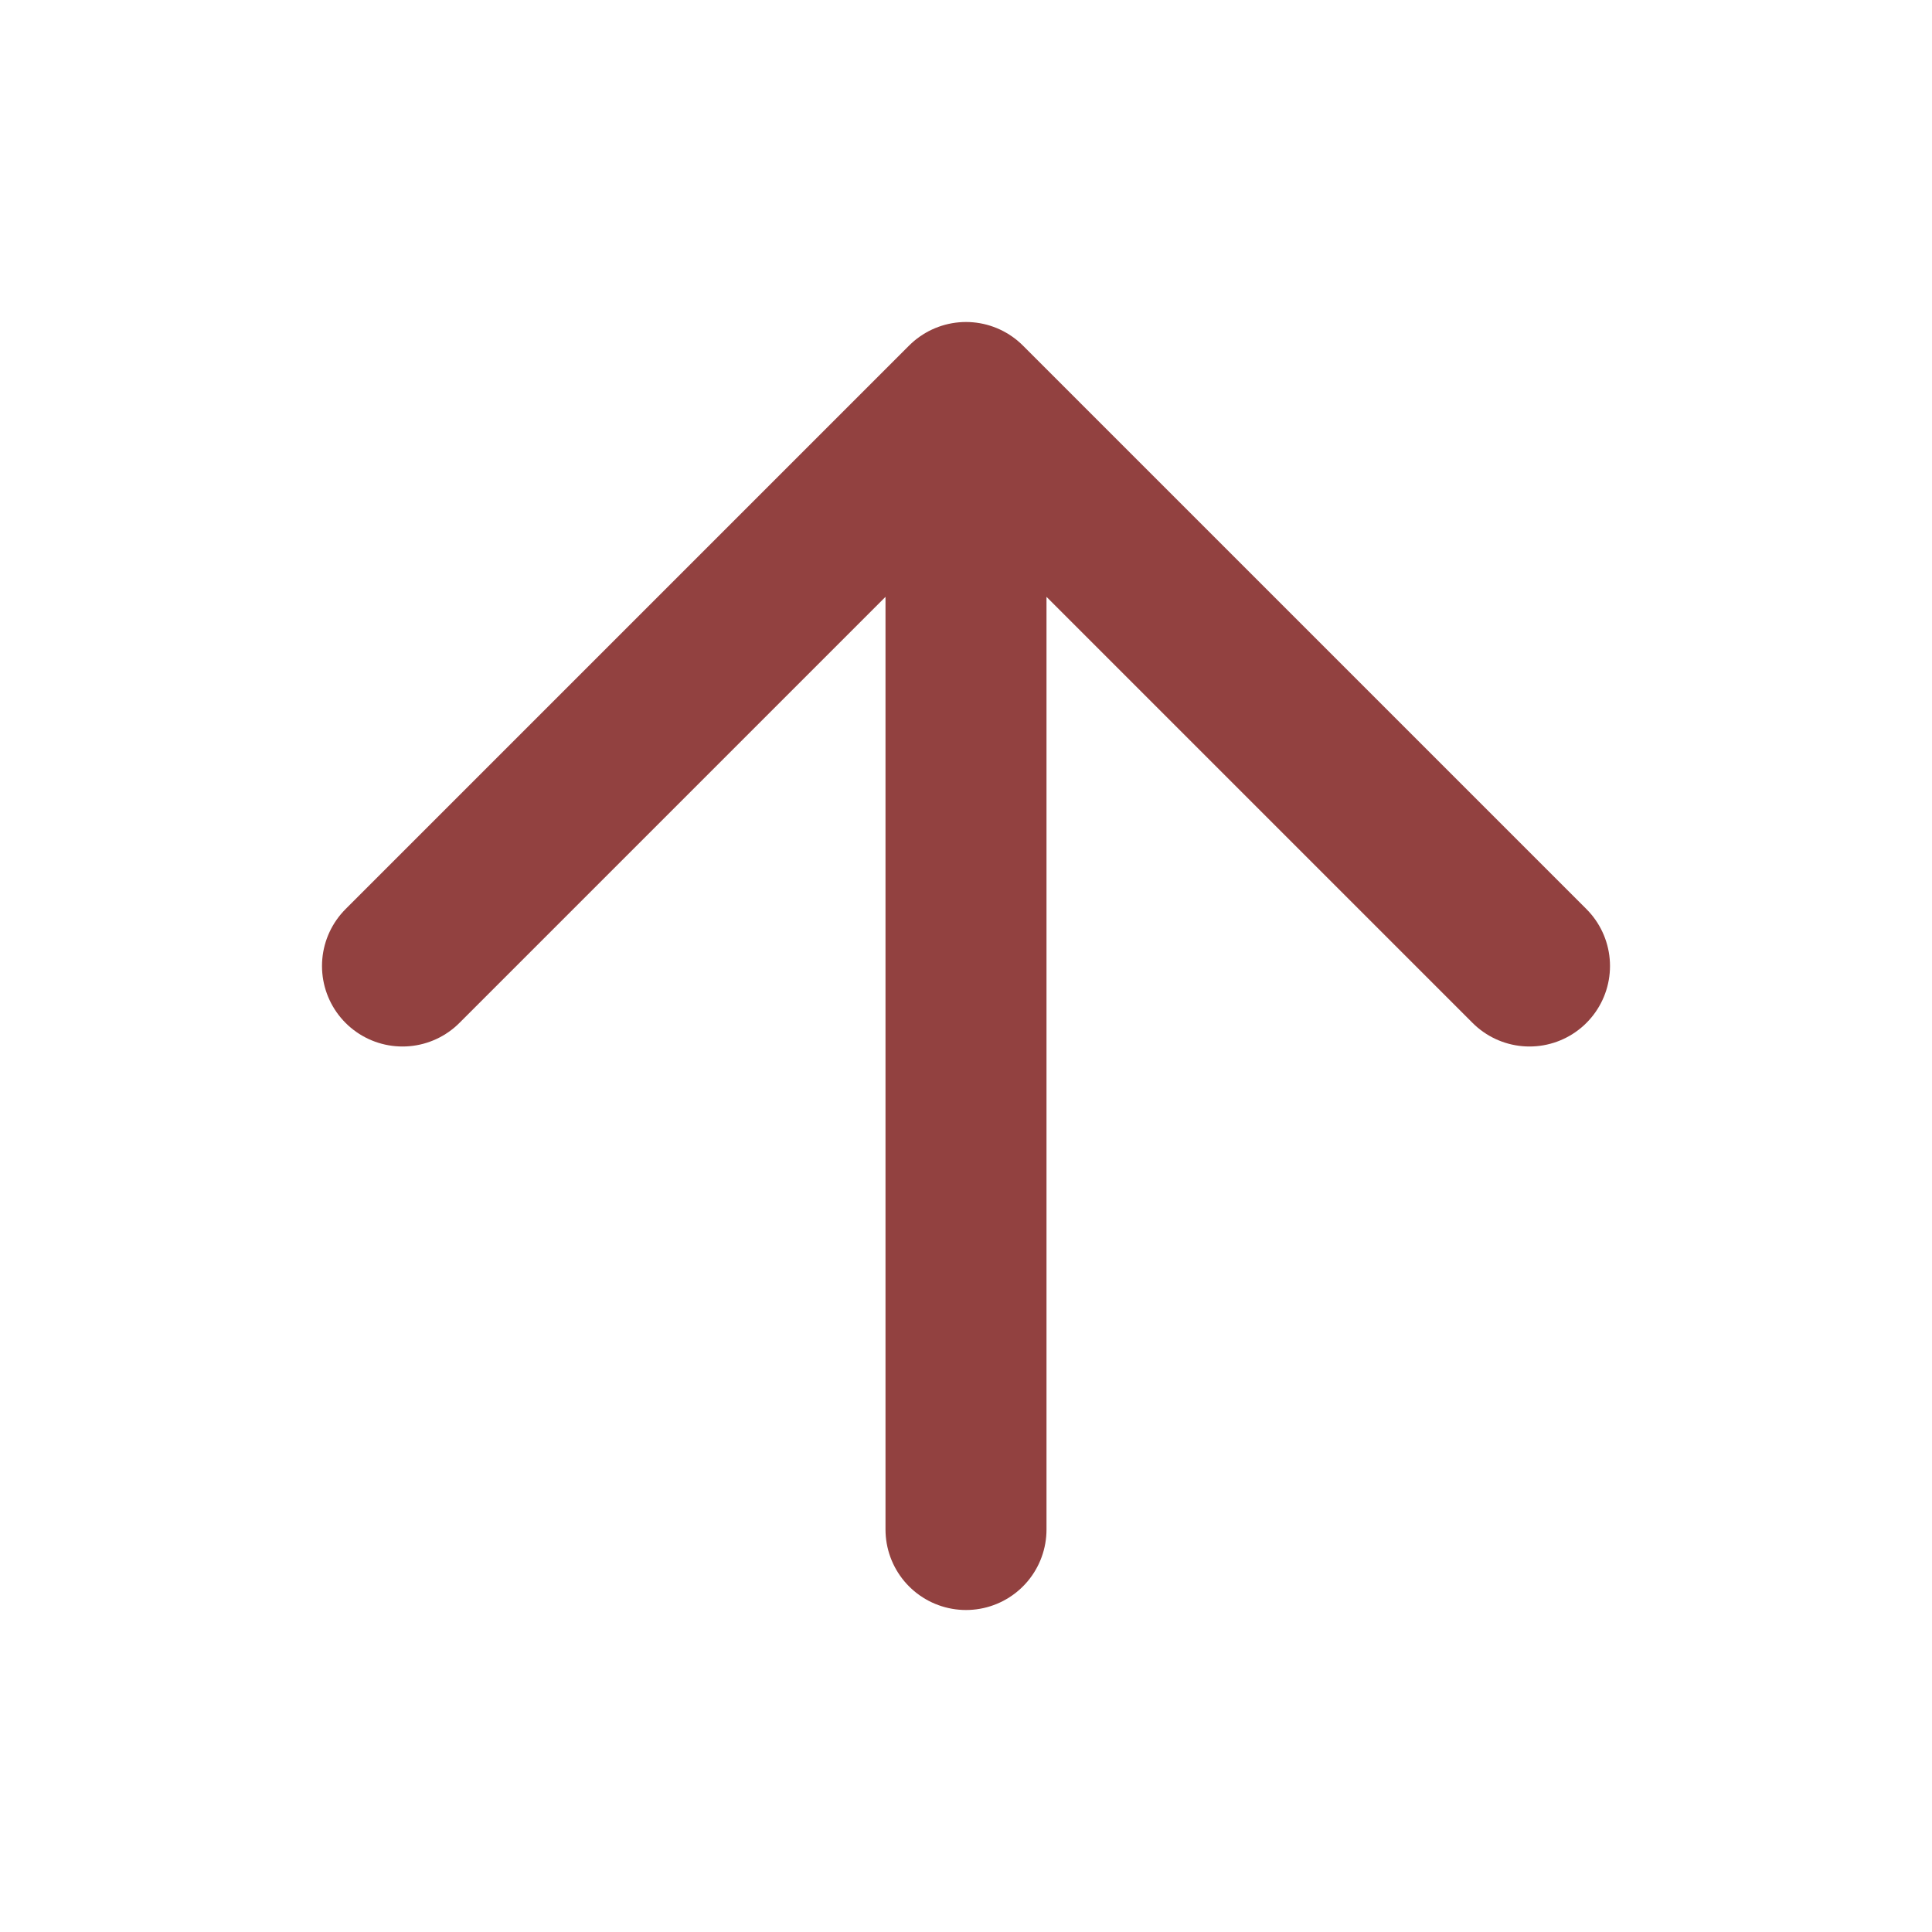
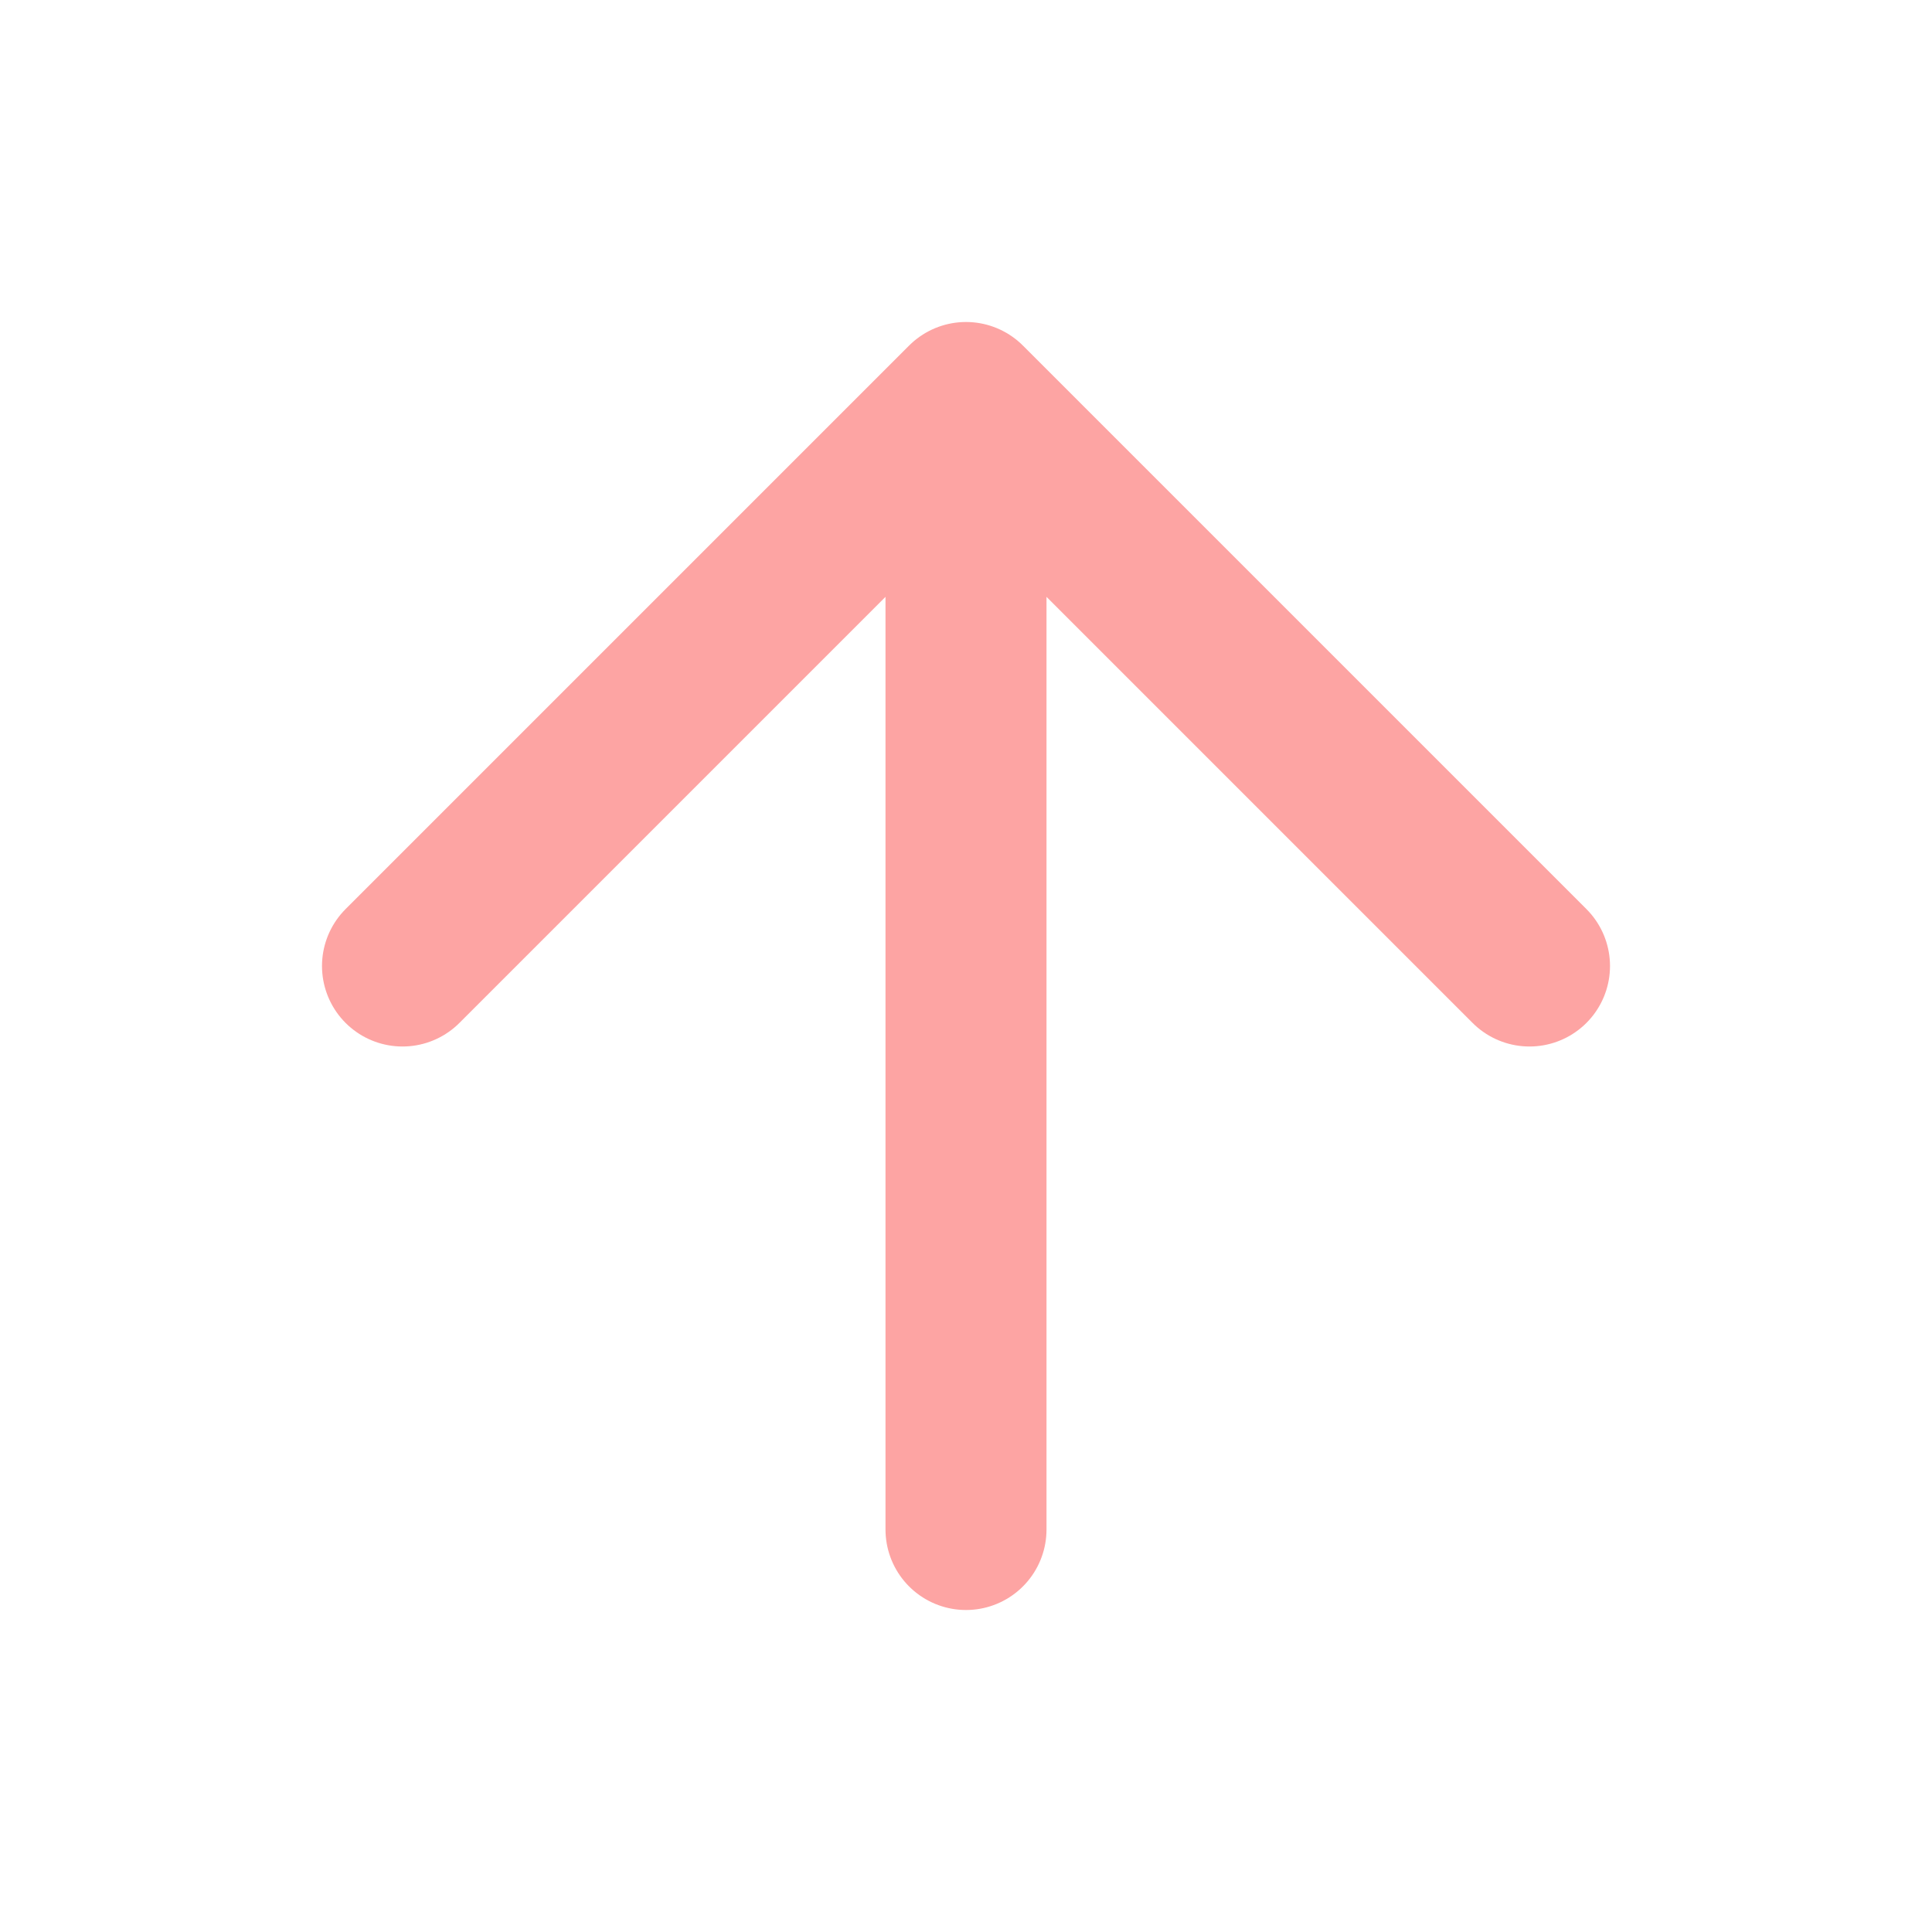
- <svg xmlns="http://www.w3.org/2000/svg" width="32" height="32" viewBox="0 0 24 24" fill="none" stroke="#924140" stroke-width="2" stroke-linecap="round" stroke-linejoin="round">
+ <svg xmlns="http://www.w3.org/2000/svg" width="32" height="32" viewBox="0 0 24 24" fill="none" stroke="#fda4a3" stroke-width="2" stroke-linecap="round" stroke-linejoin="round">
  <path d="M12 19V6M5 12l7-7 7 7" />
</svg>
